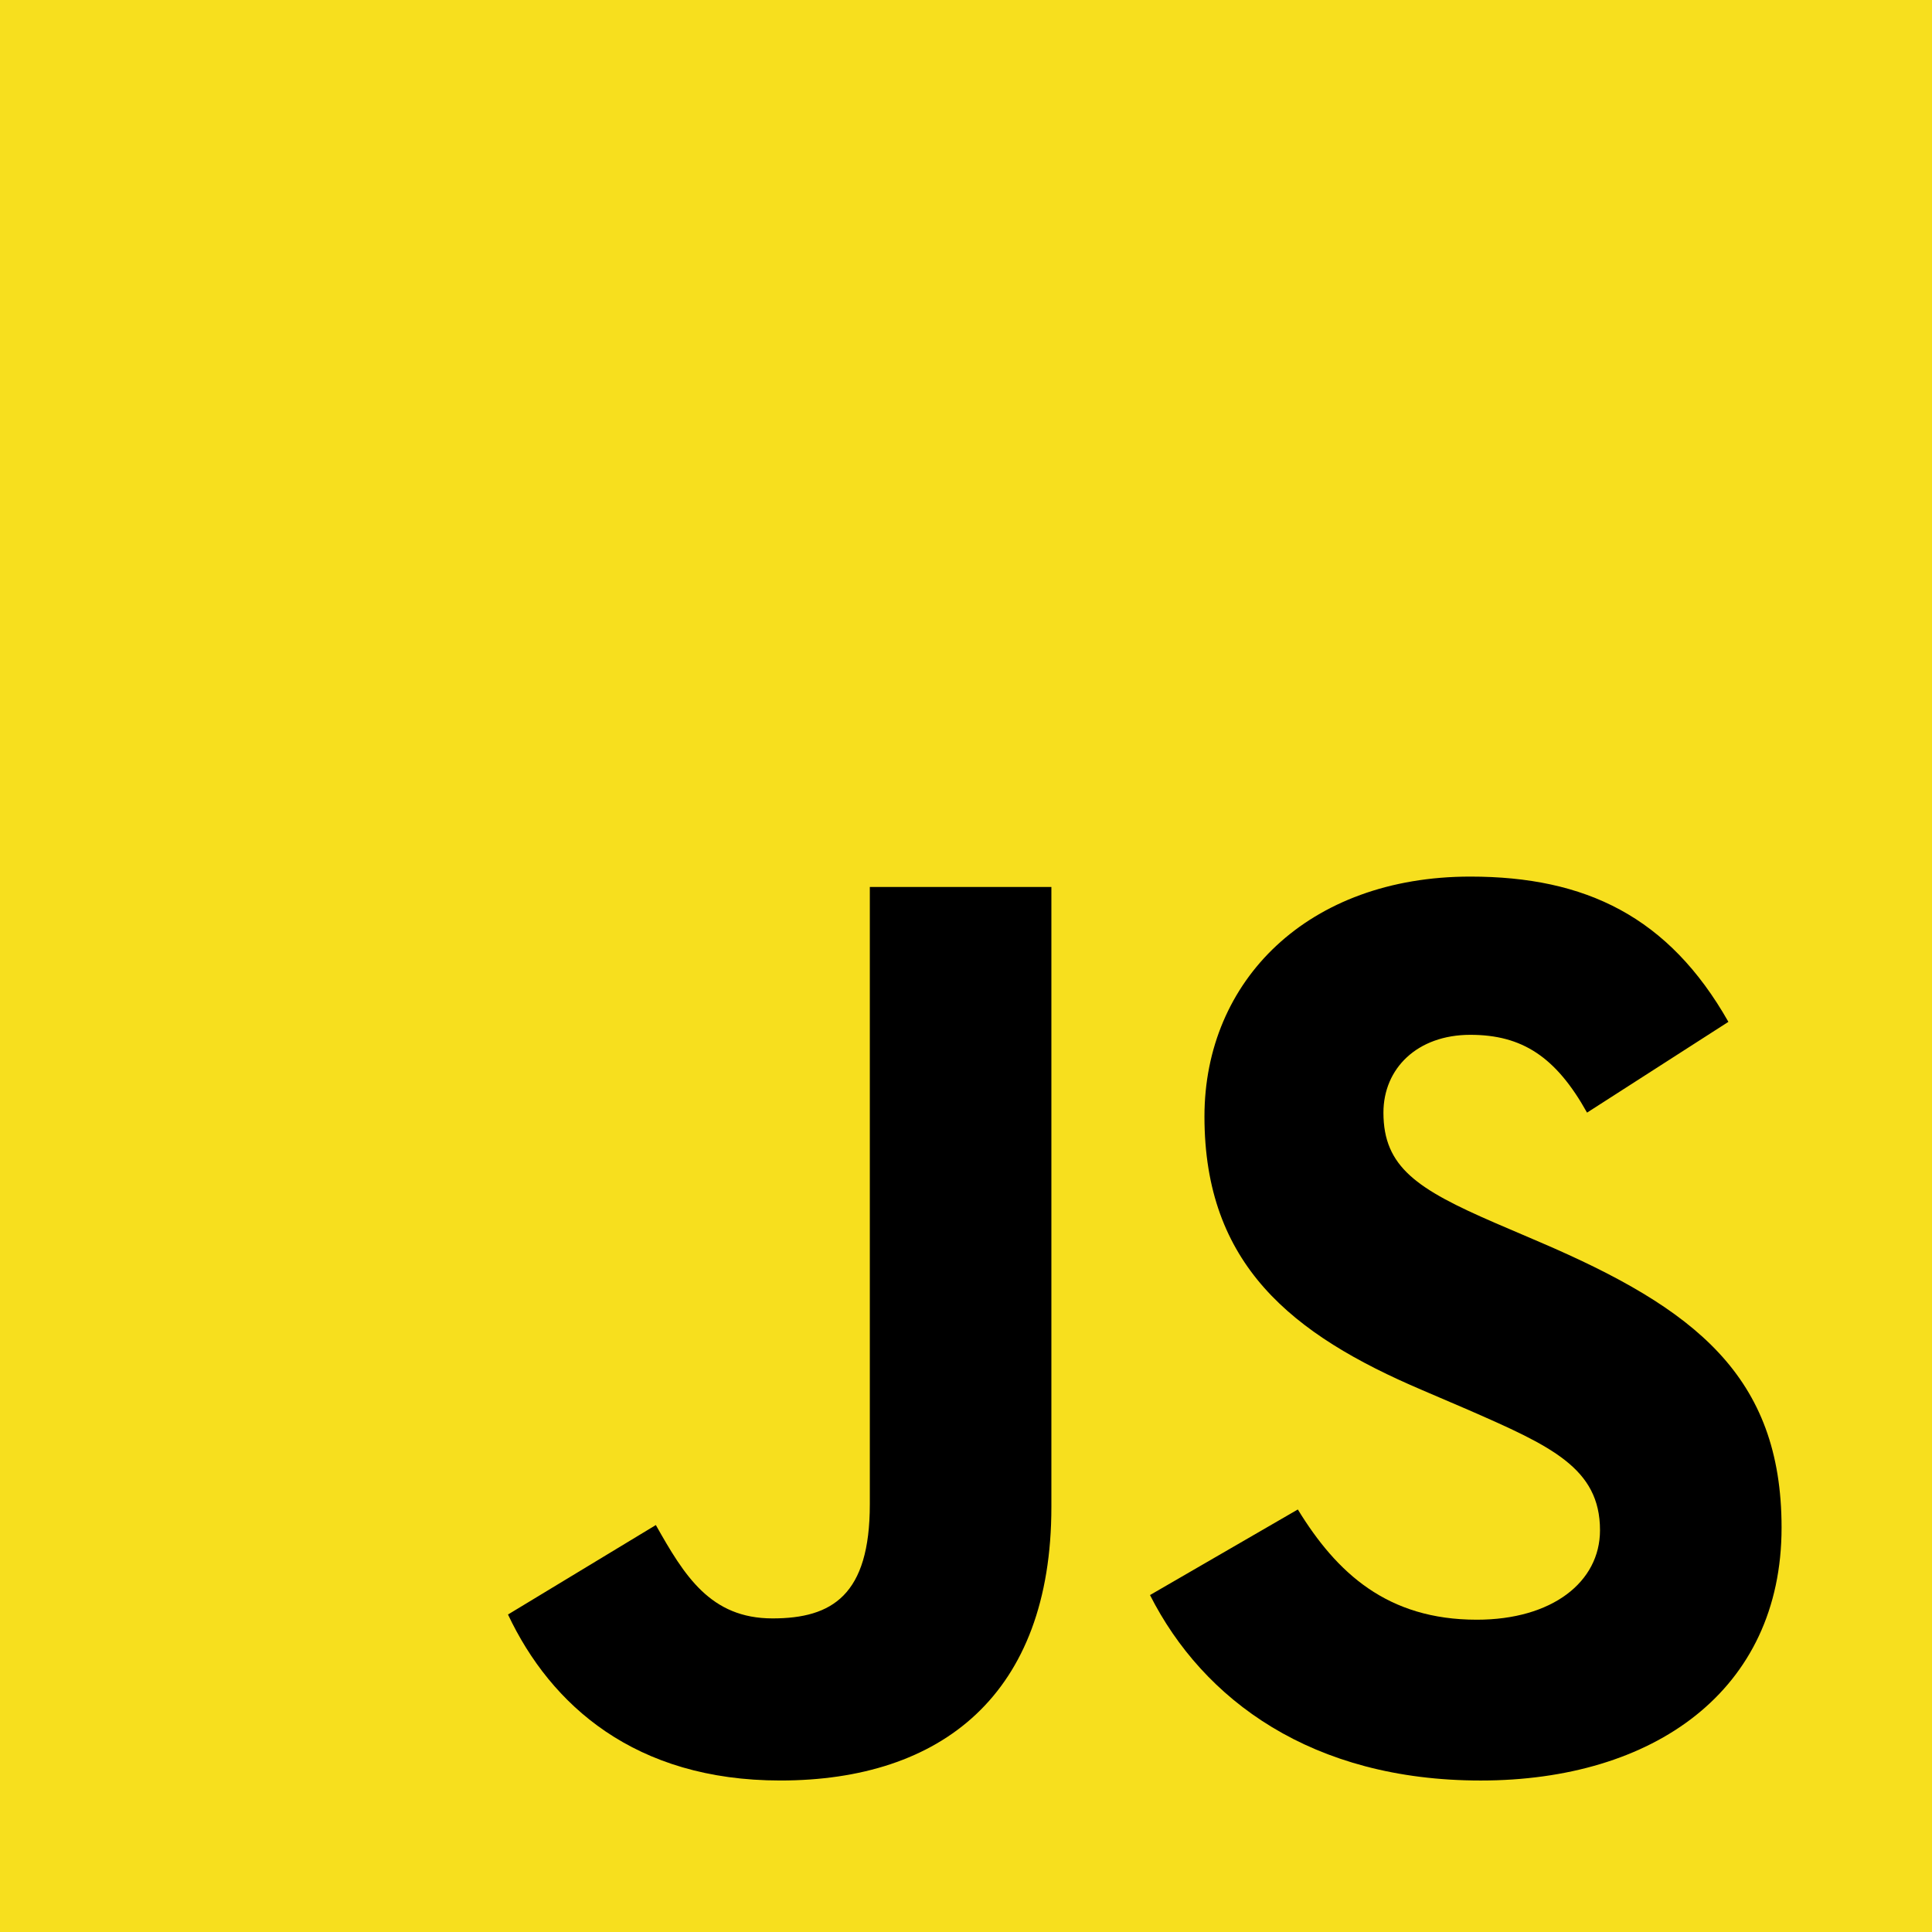
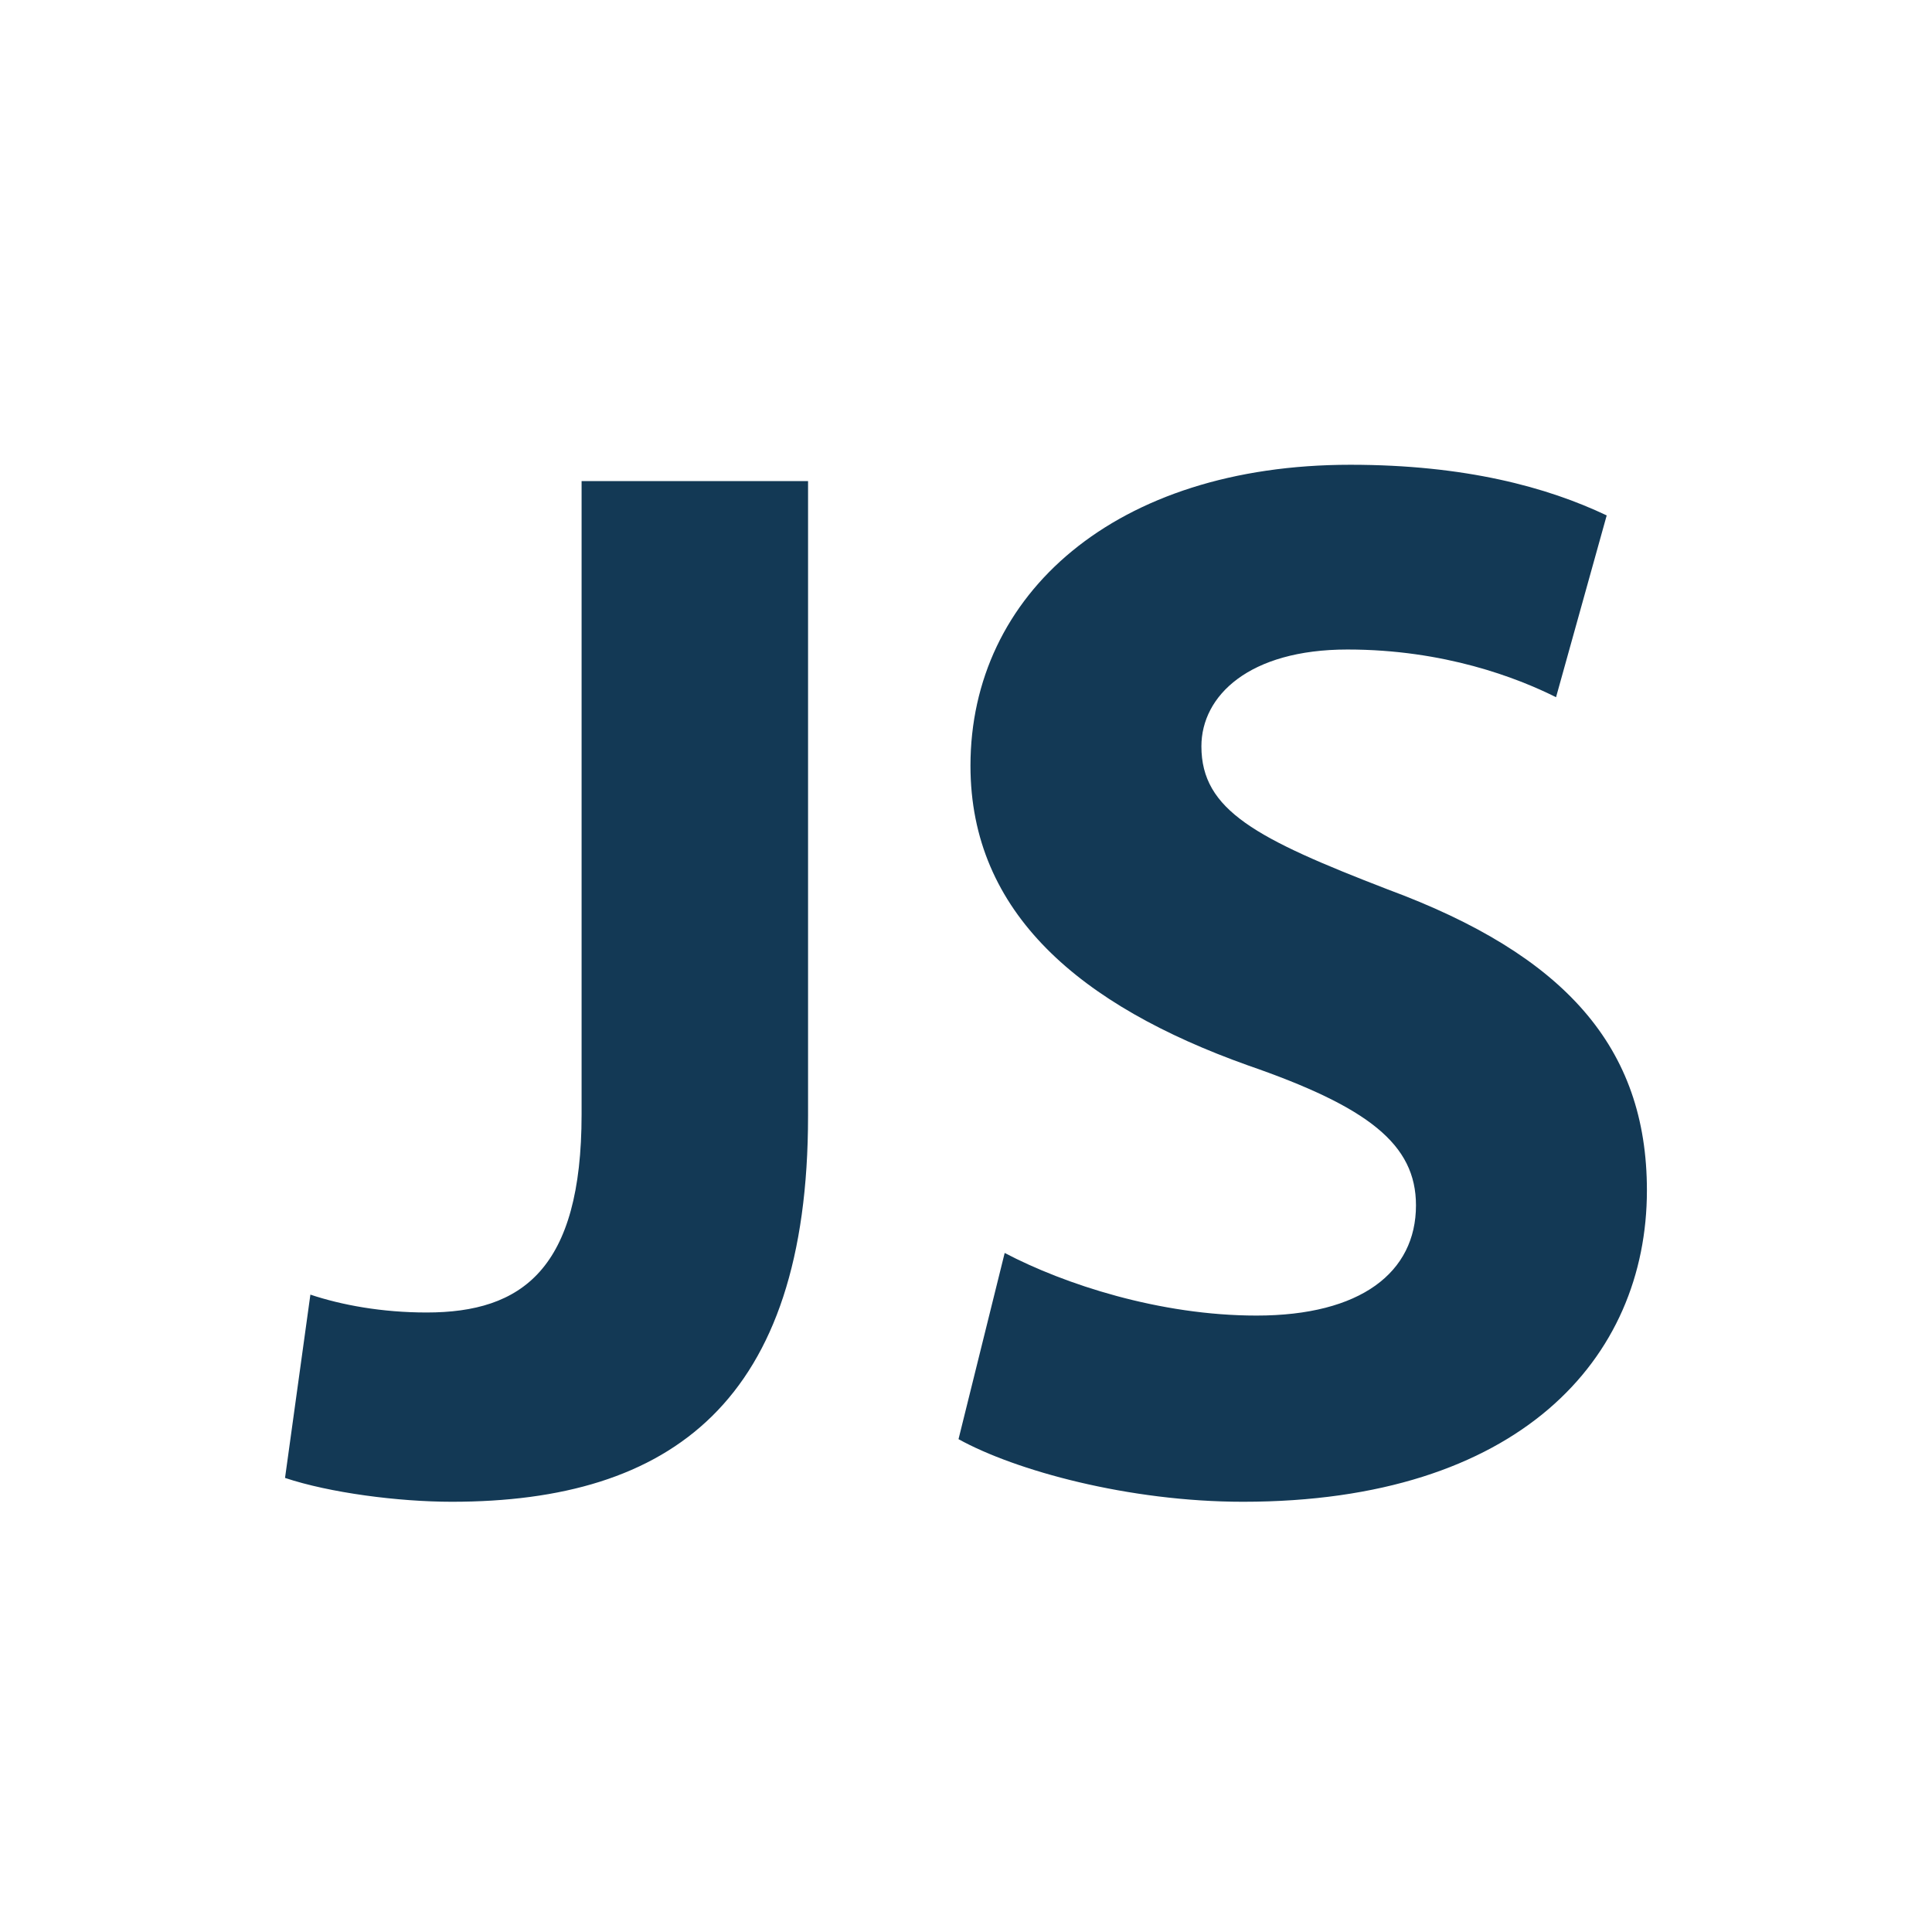
- <svg xmlns="http://www.w3.org/2000/svg" viewBox="0 0 256 256" version="1.1" preserveAspectRatio="xMidYMid" fill="#000000">
+ <svg xmlns="http://www.w3.org/2000/svg" width="256px" height="256px" viewBox="0 0 32 32" version="1.1" fill="#133955">
  <g id="SVGRepo_bgCarrier" stroke-width="0" />
  <g id="SVGRepo_tracerCarrier" stroke-linecap="round" stroke-linejoin="round" />
  <g id="SVGRepo_iconCarrier">
-     <g>
-       <path d="M0,0 L256,0 L256,256 L0,256 L0,0 Z" fill="#F7DF1E"> </path>
-       <path d="M67.312,213.932 L86.903,202.076 C90.682,208.777 94.12,214.447 102.367,214.447 C110.272,214.447 115.256,211.355 115.256,199.327 L115.256,117.529 L139.314,117.529 L139.314,199.667 C139.314,224.584 124.708,235.926 103.398,235.926 C84.153,235.926 72.982,225.959 67.311,213.93" fill="#000000"> </path>
-       <path d="M152.381,211.354 L171.969,200.013 C177.126,208.434 183.828,214.62 195.684,214.62 C205.653,214.62 212.009,209.636 212.009,202.762 C212.009,194.514 205.479,191.592 194.481,186.782 L188.468,184.203 C171.111,176.815 159.597,167.535 159.597,147.945 C159.597,129.901 173.345,116.153 194.826,116.153 C210.12,116.153 221.118,121.481 229.022,135.4 L210.291,147.429 C206.166,140.04 201.7,137.119 194.826,137.119 C187.78,137.119 183.312,141.587 183.312,147.429 C183.312,154.646 187.78,157.568 198.09,162.037 L204.104,164.614 C224.553,173.379 236.067,182.313 236.067,202.418 C236.067,224.072 219.055,235.928 196.2,235.928 C173.861,235.928 159.426,225.274 152.381,211.354" fill="#000000"> </path>
-     </g>
+     <path fill="#133955" d="M9.633 7.968h3.751v10.514c0 4.738-2.271 6.392-5.899 6.392-0.888 0-2.024-0.148-2.764-0.395l0.42-3.036c0.518 0.173 1.185 0.296 1.925 0.296 1.58 0 2.567-0.716 2.567-3.282v-10.489zM16.641 20.753c0.987 0.518 2.567 1.037 4.171 1.037 1.728 0 2.641-0.716 2.641-1.826 0-1.012-0.79-1.629-2.789-2.32-2.764-0.987-4.59-2.517-4.59-4.961 0-2.838 2.394-4.985 6.293-4.985 1.9 0 3.258 0.37 4.245 0.839l-0.839 3.011c-0.642-0.321-1.851-0.79-3.455-0.79-1.629 0-2.419 0.765-2.419 1.604 0 1.061 0.913 1.53 3.085 2.369 2.937 1.086 4.294 2.616 4.294 4.985 0 2.789-2.122 5.158-6.688 5.158-1.9 0-3.776-0.518-4.714-1.037l0.765-3.085z" />
  </g>
</svg>
